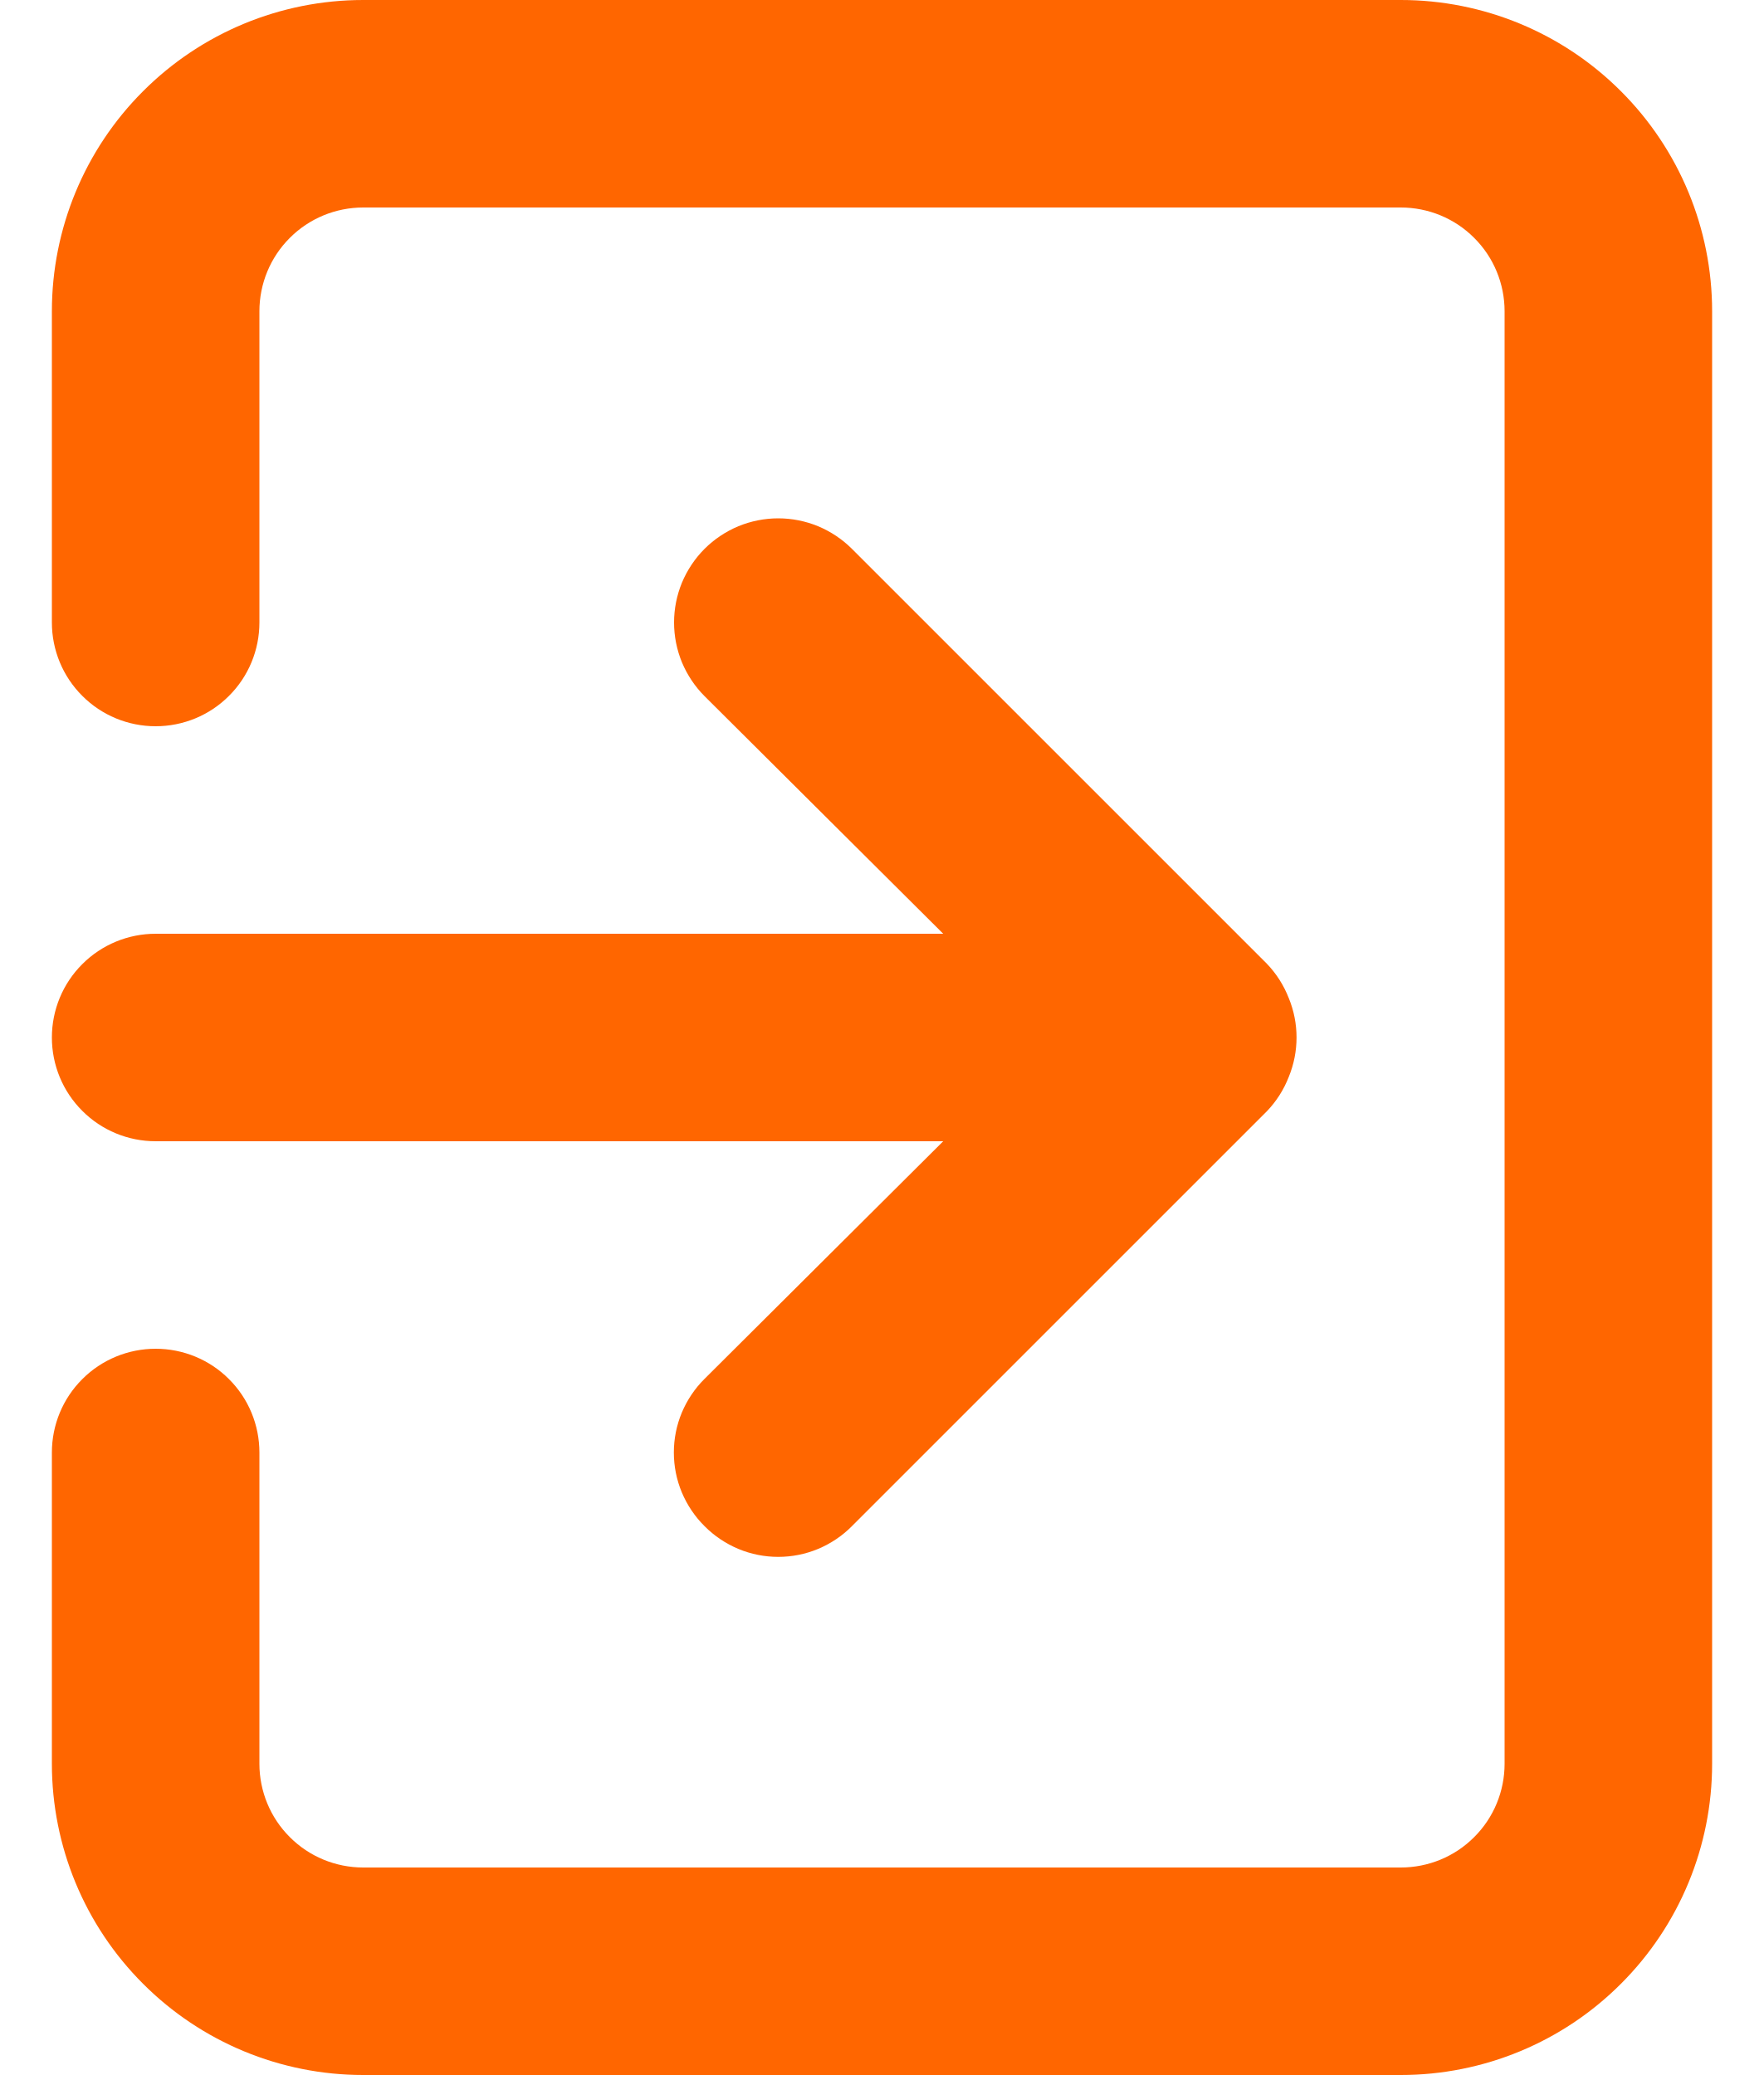
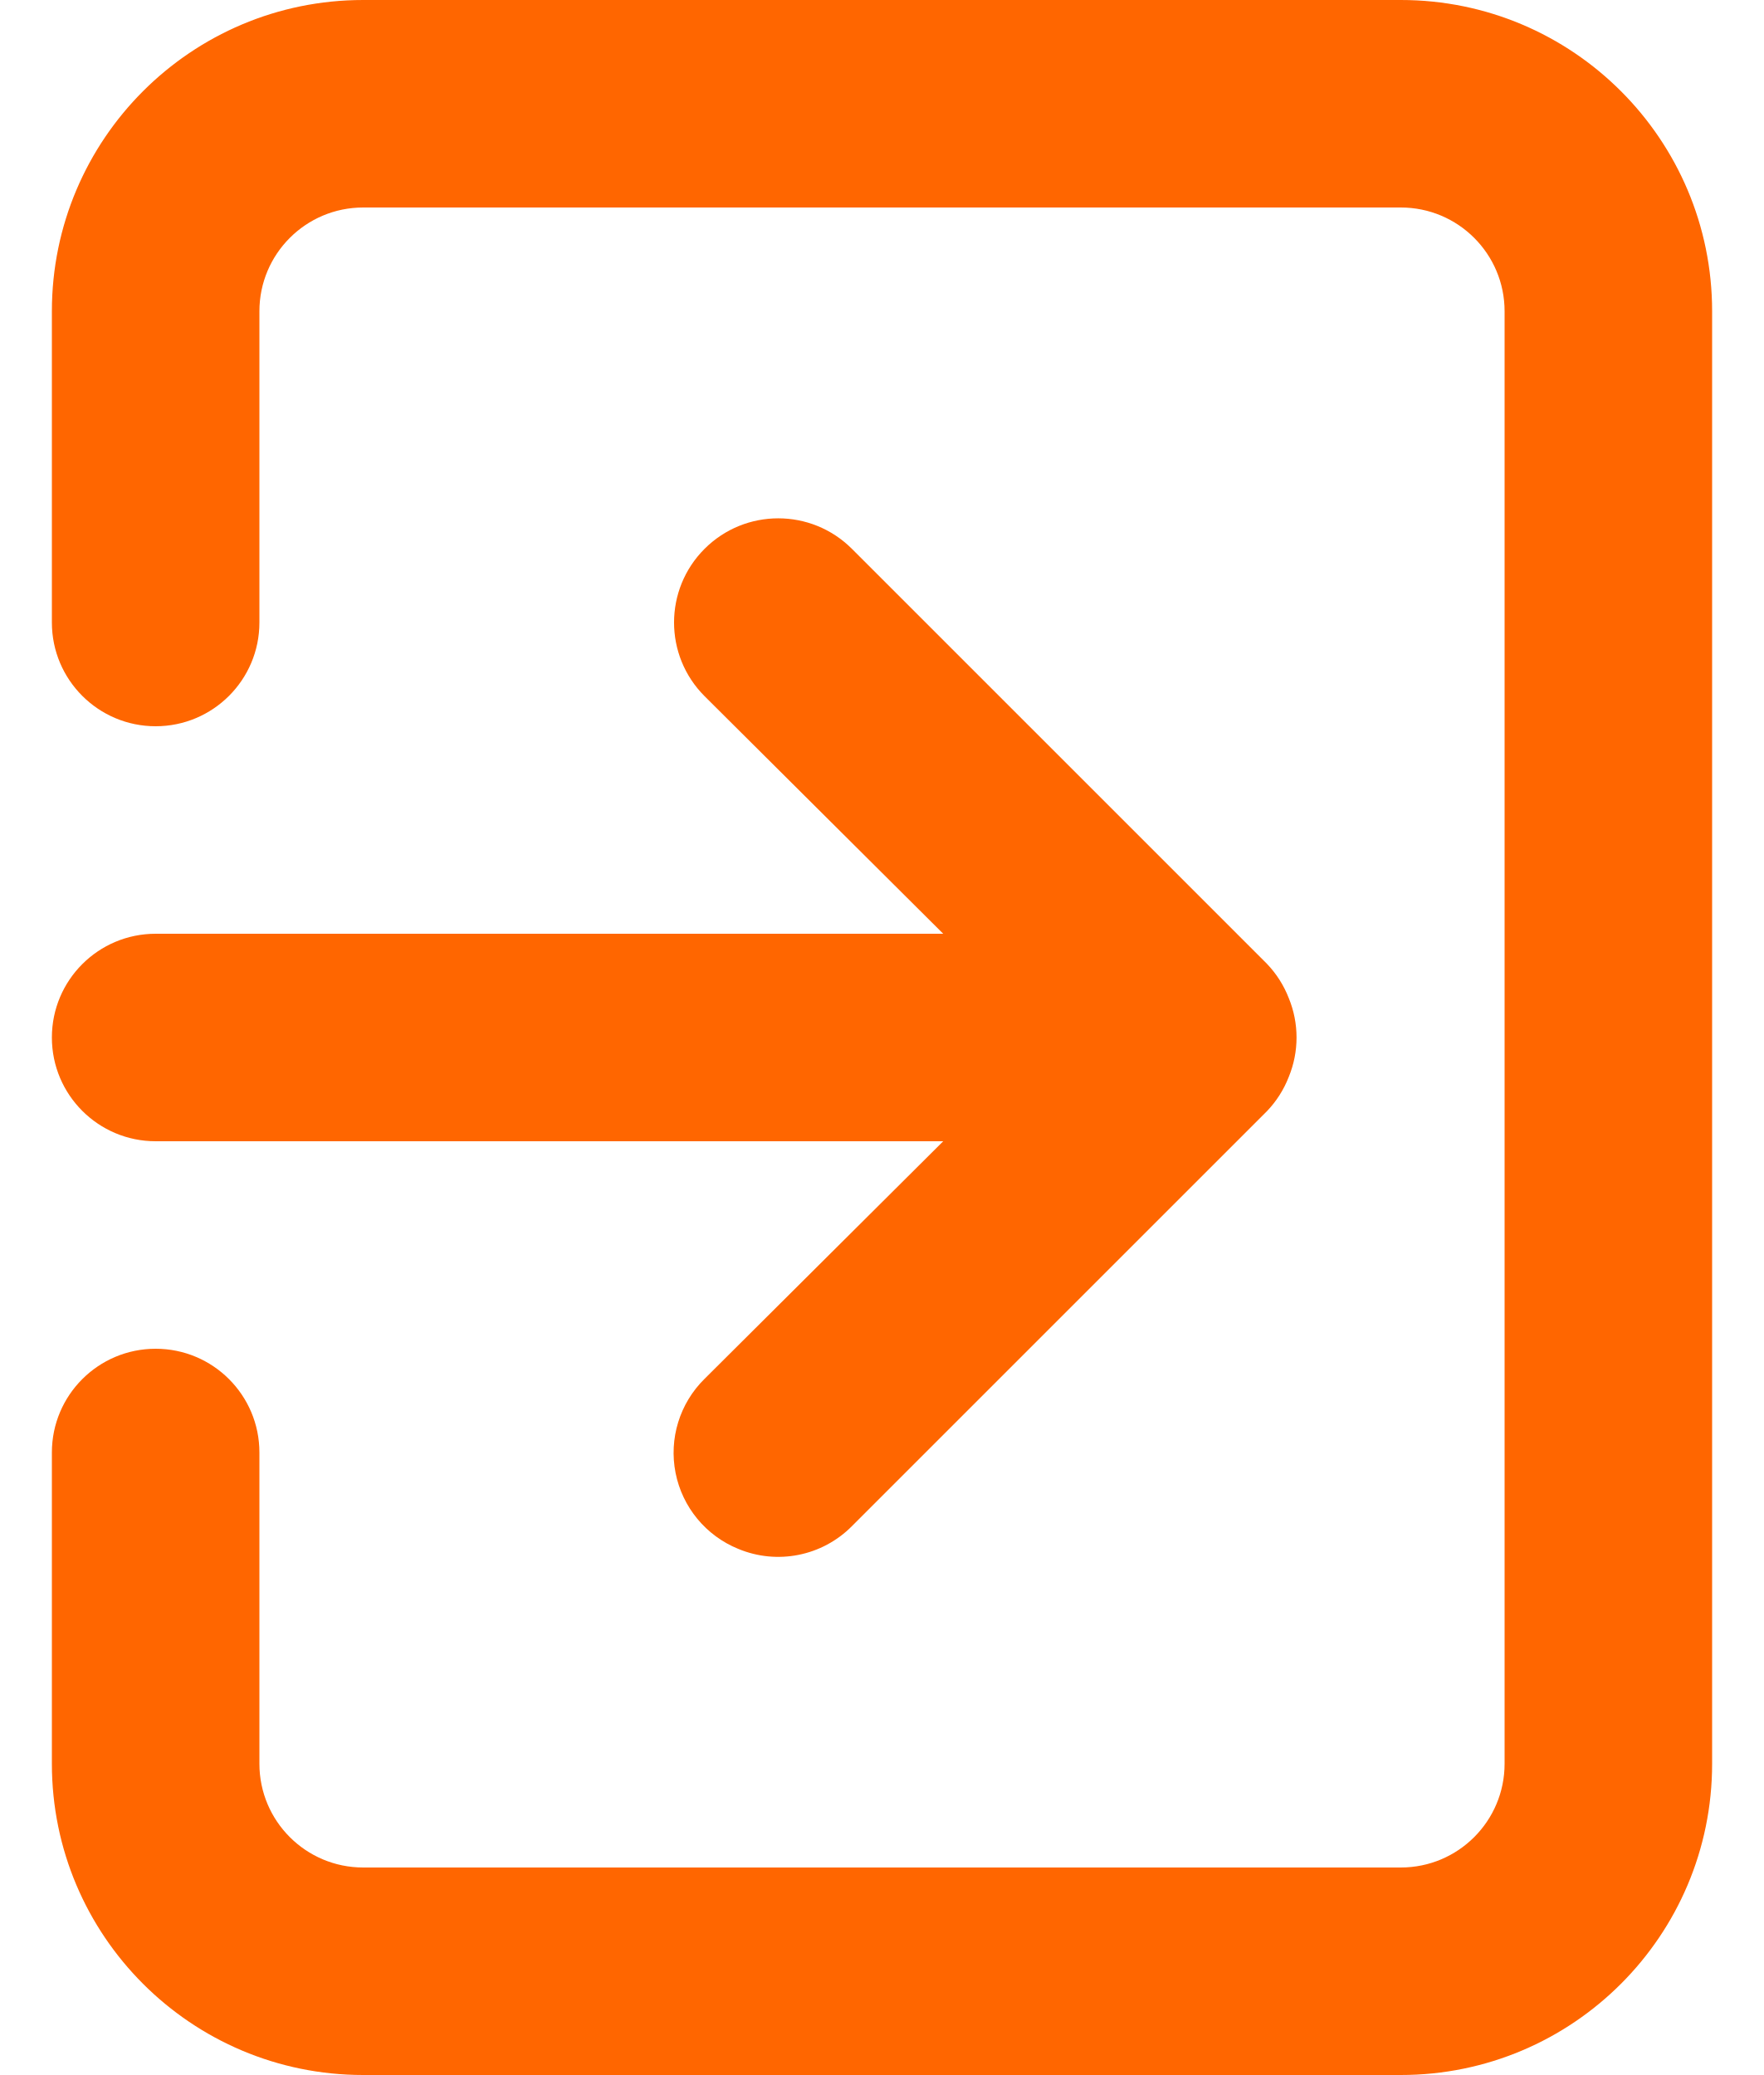
- <svg xmlns="http://www.w3.org/2000/svg" width="17" height="20" viewBox="0 0 17 20" fill="none">
-   <path d="M0.5 10C0.5 10.265 0.605 10.52 0.793 10.707C0.98 10.895 1.235 11 1.5 11H9.09L6.79 13.29C6.696 13.383 6.622 13.494 6.571 13.615C6.52 13.737 6.494 13.868 6.494 14C6.494 14.132 6.52 14.263 6.571 14.385C6.622 14.506 6.696 14.617 6.79 14.71C6.883 14.804 6.994 14.878 7.115 14.929C7.237 14.98 7.368 15.006 7.5 15.006C7.632 15.006 7.763 14.98 7.885 14.929C8.006 14.878 8.117 14.804 8.21 14.71L12.21 10.71C12.301 10.615 12.372 10.503 12.42 10.38C12.52 10.136 12.52 9.863 12.42 9.62C12.372 9.497 12.301 9.385 12.21 9.29L8.21 5.29C8.117 5.197 8.006 5.123 7.884 5.072C7.762 5.022 7.632 4.996 7.5 4.996C7.368 4.996 7.238 5.022 7.116 5.072C6.994 5.123 6.883 5.197 6.79 5.29C6.697 5.383 6.623 5.494 6.572 5.616C6.522 5.738 6.496 5.868 6.496 6C6.496 6.132 6.522 6.262 6.572 6.384C6.623 6.506 6.697 6.617 6.79 6.71L9.09 9H1.5C1.235 9 0.98 9.105 0.793 9.293C0.605 9.48 0.5 9.735 0.5 10ZM13.5 0H3.5C2.704 0 1.941 0.316 1.379 0.879C0.816 1.441 0.5 2.204 0.5 3V6C0.5 6.265 0.605 6.52 0.793 6.707C0.98 6.895 1.235 7 1.5 7C1.765 7 2.02 6.895 2.207 6.707C2.395 6.52 2.5 6.265 2.5 6V3C2.5 2.735 2.605 2.48 2.793 2.293C2.98 2.105 3.235 2 3.5 2H13.5C13.765 2 14.02 2.105 14.207 2.293C14.395 2.48 14.5 2.735 14.5 3V17C14.5 17.265 14.395 17.52 14.207 17.707C14.02 17.895 13.765 18 13.5 18H3.5C3.235 18 2.98 17.895 2.793 17.707C2.605 17.52 2.5 17.265 2.5 17V14C2.5 13.735 2.395 13.48 2.207 13.293C2.02 13.105 1.765 13 1.5 13C1.235 13 0.98 13.105 0.793 13.293C0.605 13.48 0.5 13.735 0.5 14V17C0.5 17.796 0.816 18.559 1.379 19.121C1.941 19.684 2.704 20 3.5 20H13.5C14.296 20 15.059 19.684 15.621 19.121C16.184 18.559 16.5 17.796 16.5 17V3C16.5 2.204 16.184 1.441 15.621 0.879C15.059 0.316 14.296 0 13.5 0Z" fill="#FF6600" />
+ <svg xmlns="http://www.w3.org/2000/svg" width="17" height="20" fill="none">
+   <path d="M.5 10a1 1 0 0 0 1 1h7.59l-2.3 2.29a1 1 0 0 0 .325 1.639 1 1 0 0 0 1.095-.219l4-4a1 1 0 0 0 .21-.33 1 1 0 0 0 0-.76 1 1 0 0 0-.21-.33l-4-4a1.004 1.004 0 1 0-1.42 1.42L9.09 9H1.5a1 1 0 0 0-1 1zm13-10h-10a3 3 0 0 0-3 3v3a1 1 0 0 0 2 0V3a1 1 0 0 1 1-1h10a1 1 0 0 1 1 1v14a1 1 0 0 1-1 1h-10a1 1 0 0 1-1-1v-3a1 1 0 1 0-2 0v3a3 3 0 0 0 3 3h10a3 3 0 0 0 3-3V3a3 3 0 0 0-3-3z" fill="#F60" />
</svg>
